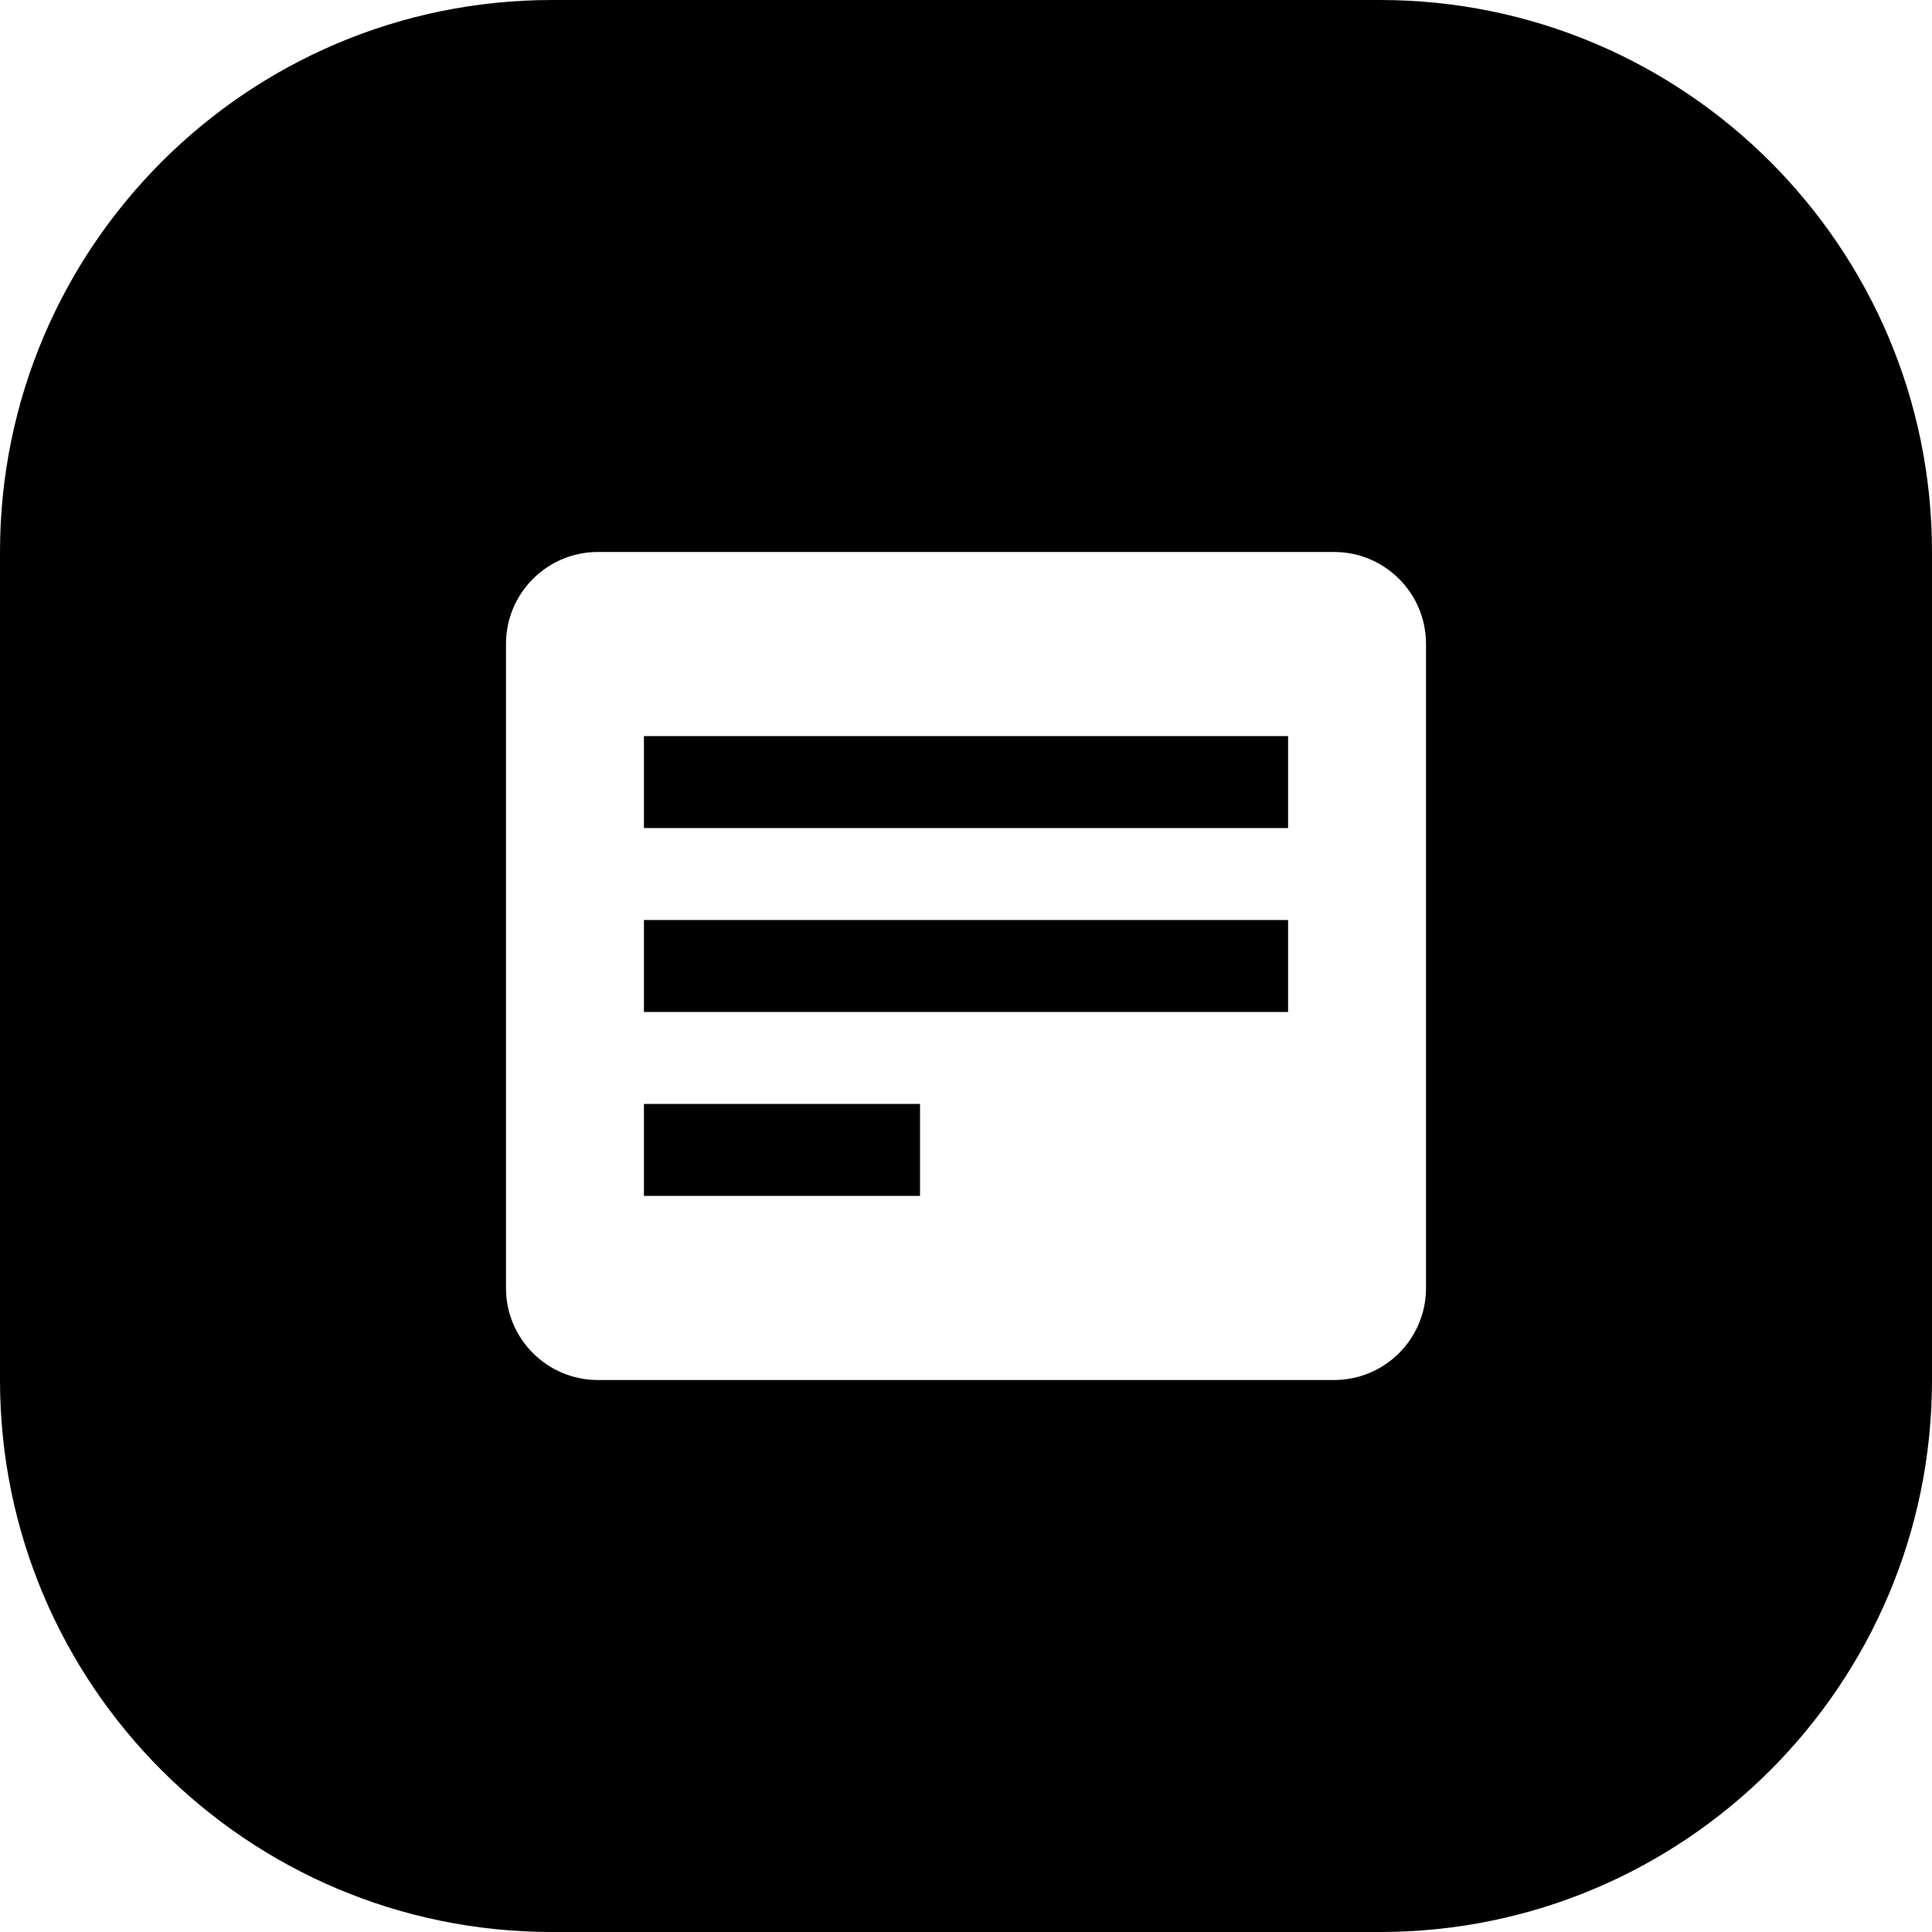
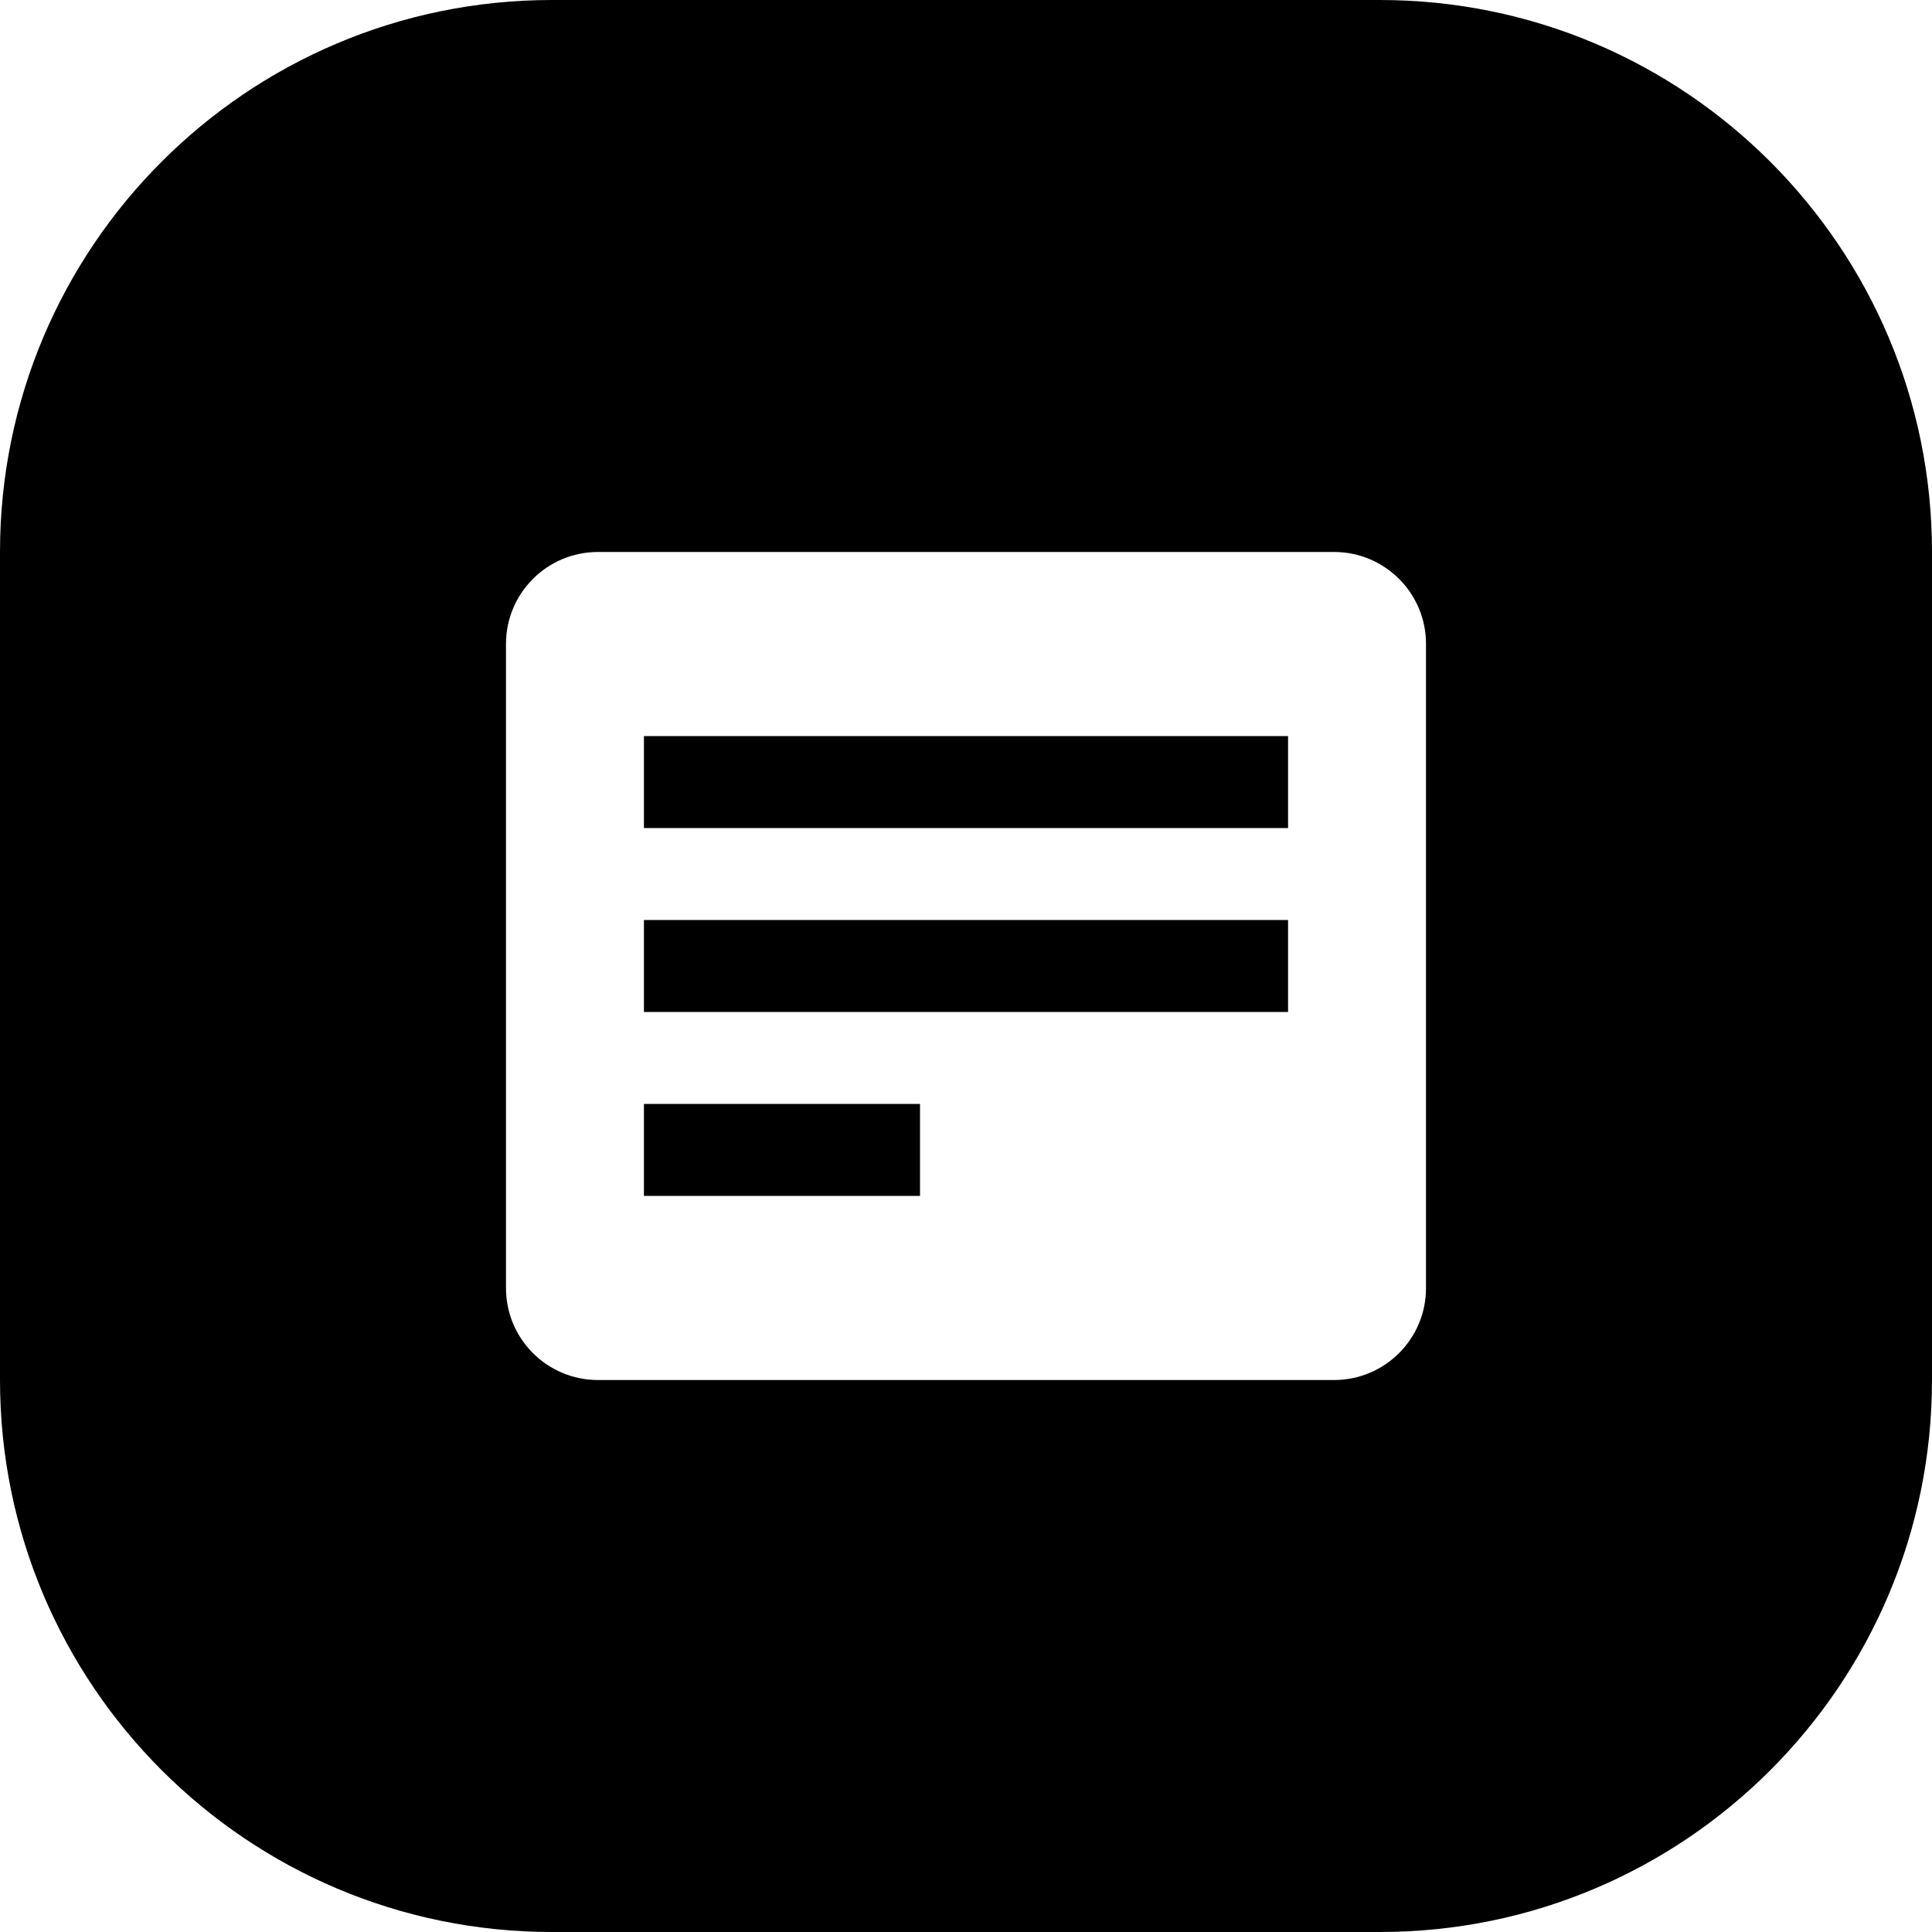
<svg xmlns="http://www.w3.org/2000/svg" viewBox="0 0 1000 1000">
  <path d="M333.3 619h142.9v-47.6H333.3V619zM333.3 523.8h333.4v-47.6H333.3v47.6zM333.3 428.6h333.4V381H333.3v47.6z" />
-   <path fill-rule="evenodd" d="M285.7 0h428.6C872 0 1000 128 1000 285.7v428.6C1000 872 872 1000 714.3 1000H285.7A285.7 285.7 0 0 1 0 714.3V285.7C0 128 128 0 285.7 0zm23.8 285.7h381a47.6 47.6 0 0 1 47.6 47.6v333.4a47.6 47.6 0 0 1-47.6 47.6h-381a47.6 47.6 0 0 1-47.6-47.6V333.3a47.6 47.6 0 0 1 47.6-47.6z" clip-rule="evenodd" />
+   <path fill-rule="evenodd" d="M285.7 0A285.7 285.7 0 0 0 0 285.7v428.6C0 872 128 1000 285.7 1000h428.6C872 1000 1000 872 1000 714.3V285.7C1000 128 872 0 714.3 0H285.7zm23.8 285.7h381a47.6 47.6 0 0 1 47.6 47.6v333.4a47.6 47.6 0 0 1-47.6 47.6h-381a47.6 47.6 0 0 1-47.6-47.6V333.3a47.6 47.6 0 0 1 47.6-47.6z" clip-rule="evenodd" />
</svg>
